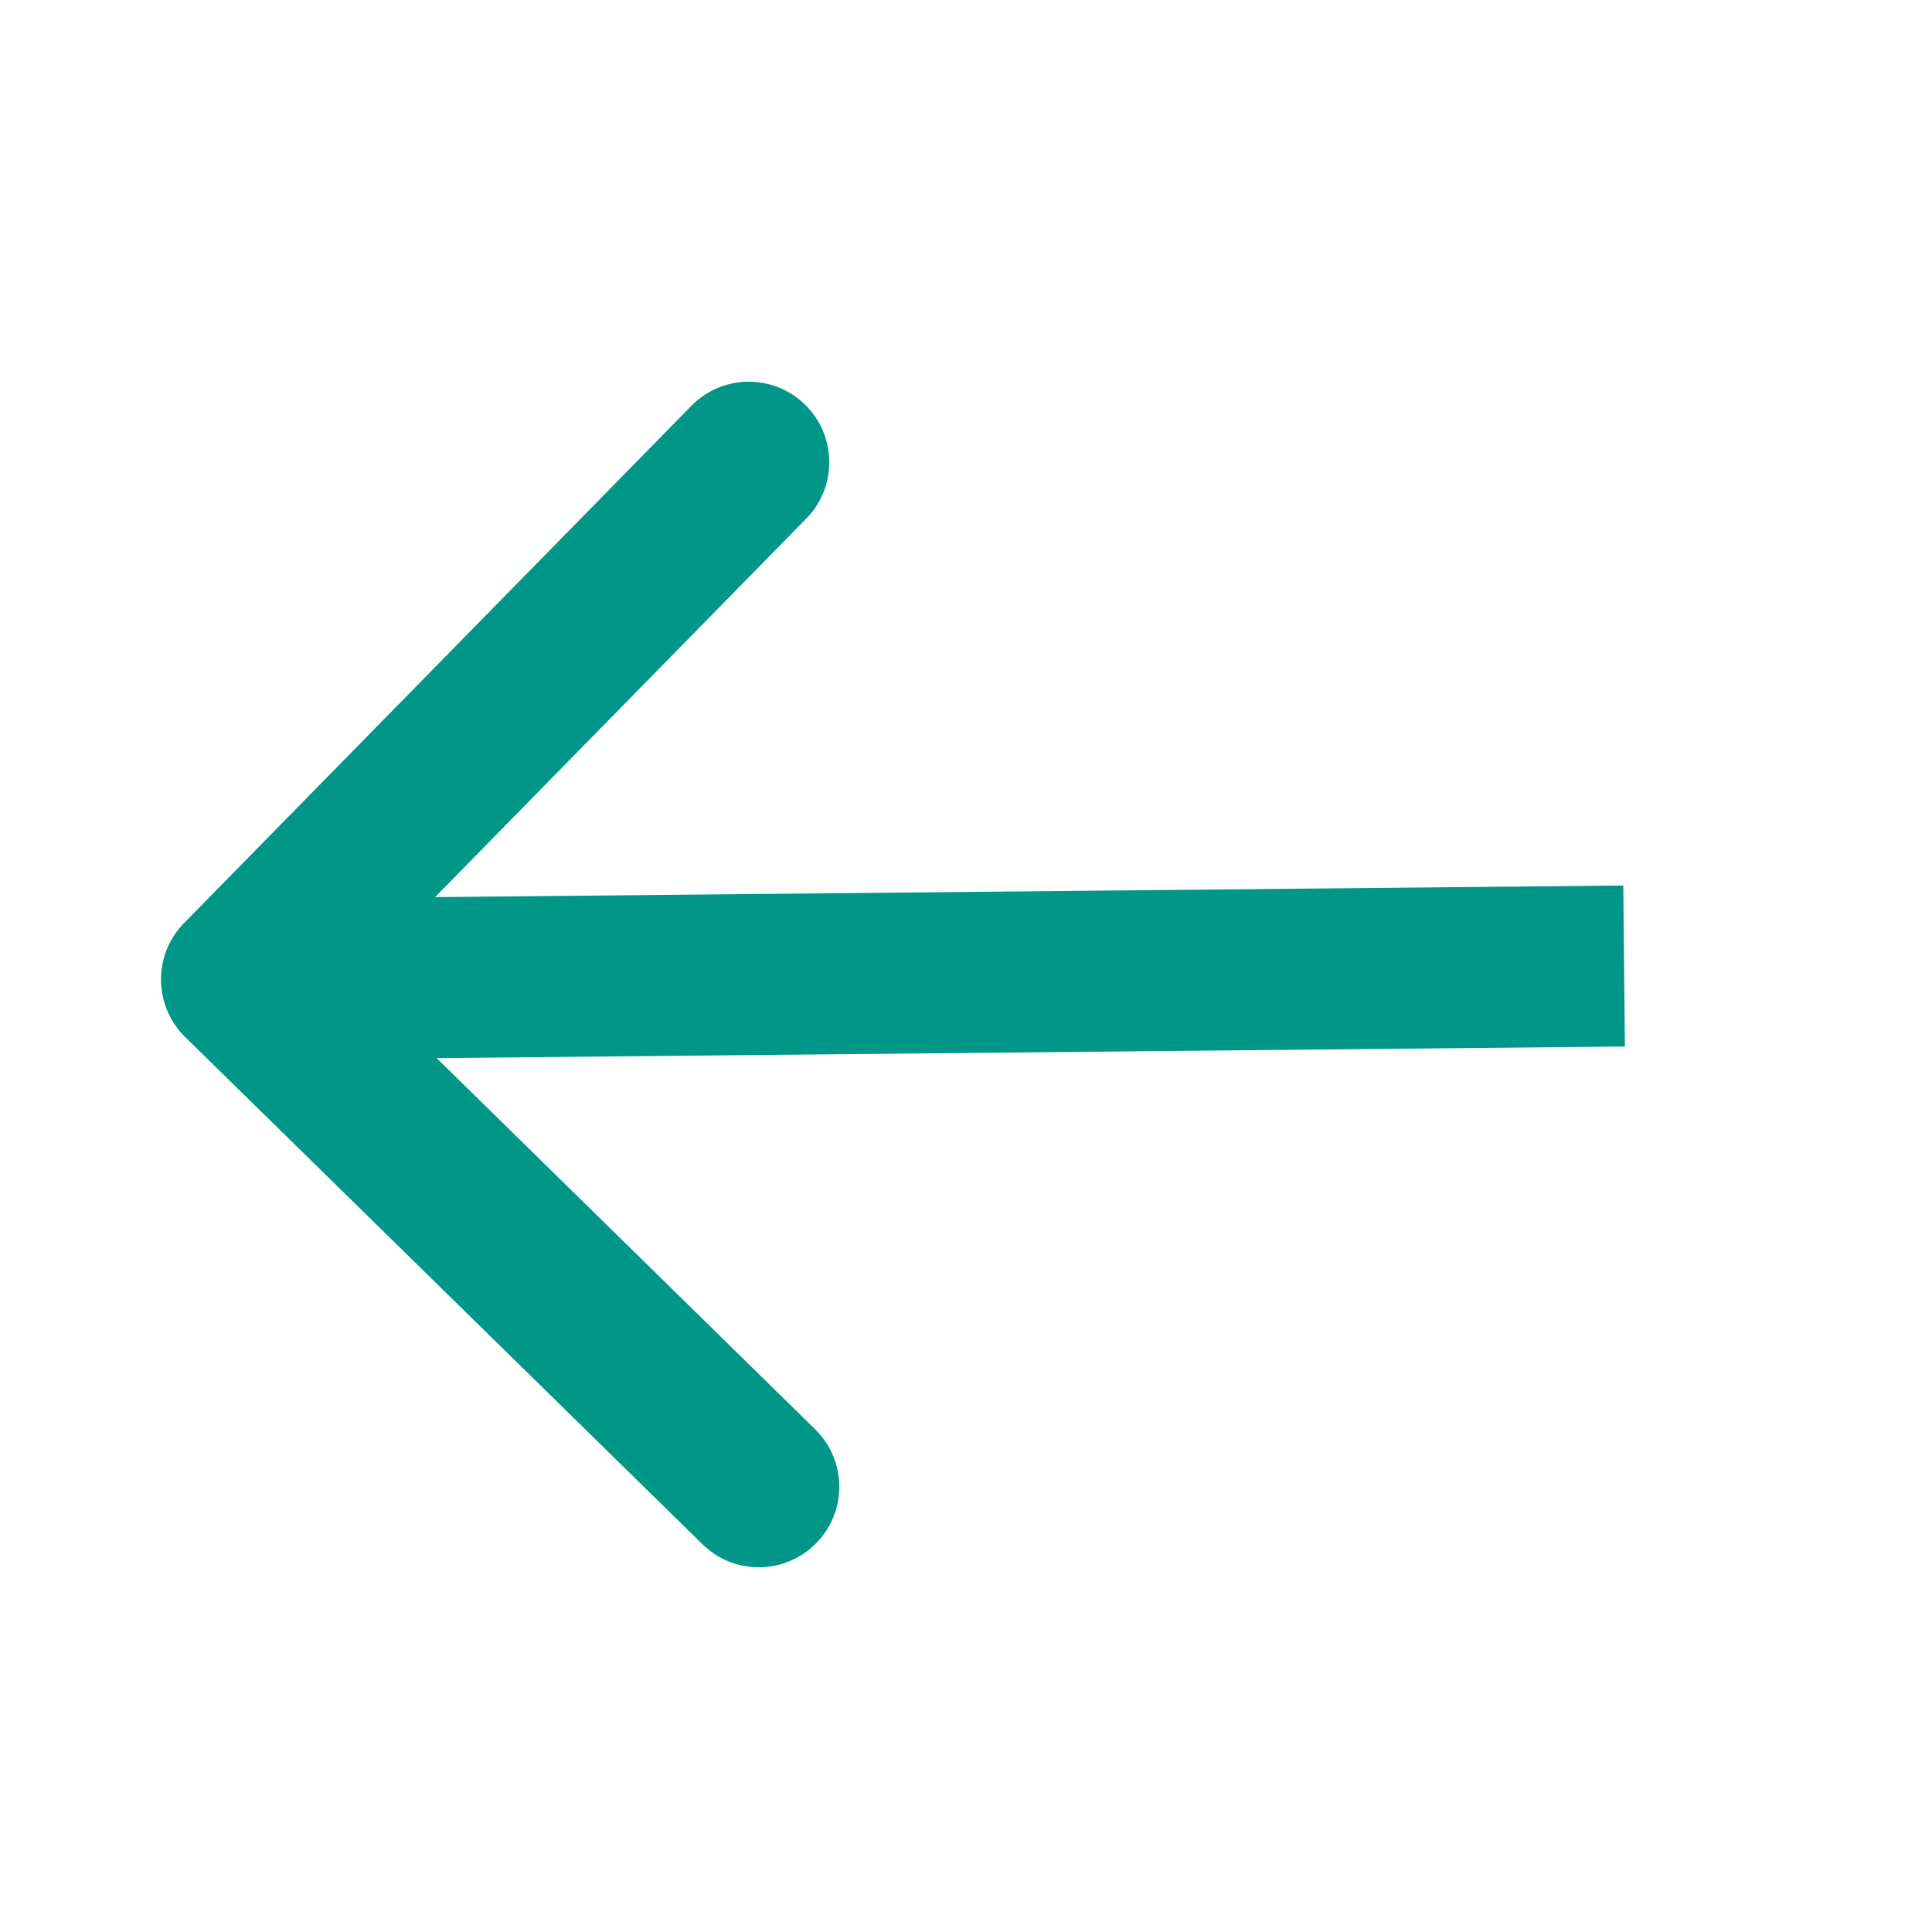
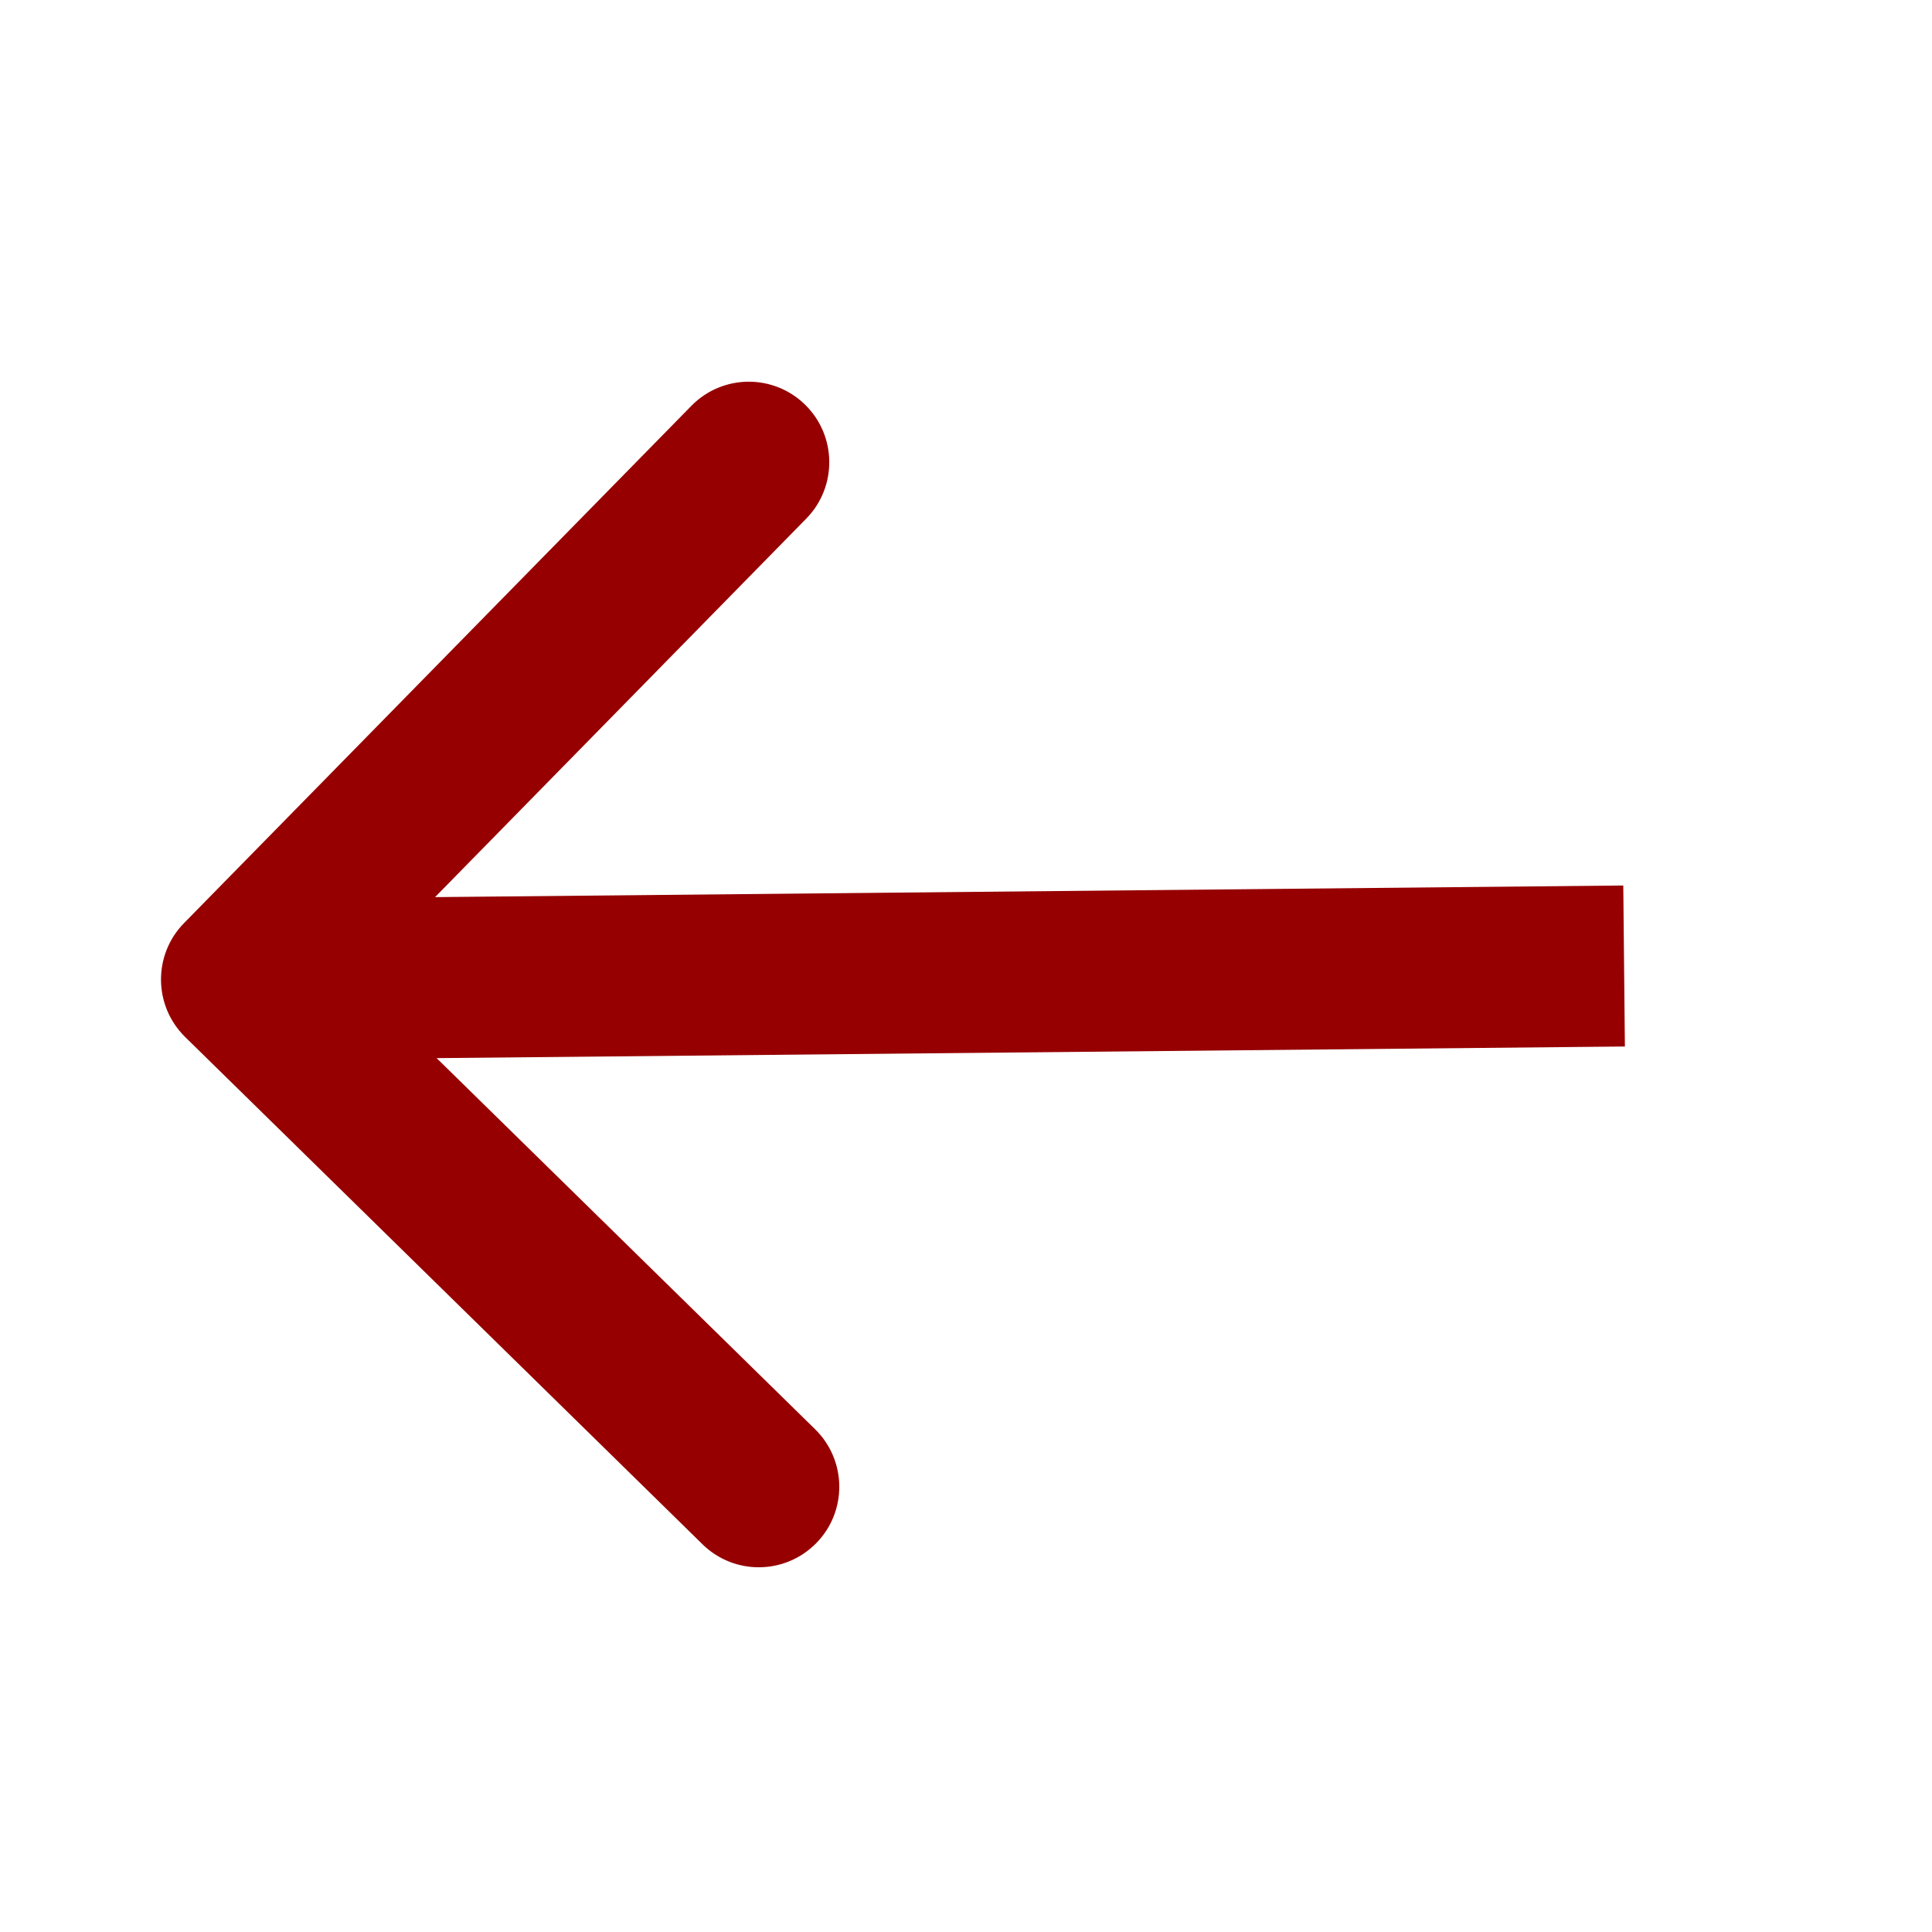
<svg xmlns="http://www.w3.org/2000/svg" width="24" height="24" viewBox="0 0 24 24" fill="none">
-   <path d="M2.286 11.467C1.899 11.862 1.906 12.495 2.3 12.882L8.726 19.183C9.12 19.57 9.753 19.564 10.14 19.169C10.527 18.775 10.52 18.142 10.126 17.755L4.414 12.154L10.016 6.442C10.402 6.048 10.396 5.415 10.002 5.028C9.608 4.641 8.974 4.647 8.588 5.042L2.286 11.467ZM20.165 11L2.99 11.168L3.01 13.168L20.185 13L20.165 11Z" fill="#009688" />
+   <path d="M2.286 11.467C1.899 11.862 1.906 12.495 2.3 12.882L8.726 19.183C9.12 19.57 9.753 19.564 10.14 19.169C10.527 18.775 10.52 18.142 10.126 17.755L4.414 12.154L10.016 6.442C10.402 6.048 10.396 5.415 10.002 5.028C9.608 4.641 8.974 4.647 8.588 5.042L2.286 11.467ZM20.165 11L2.99 11.168L3.01 13.168L20.185 13L20.165 11Z" fill="#960000" />
</svg>
